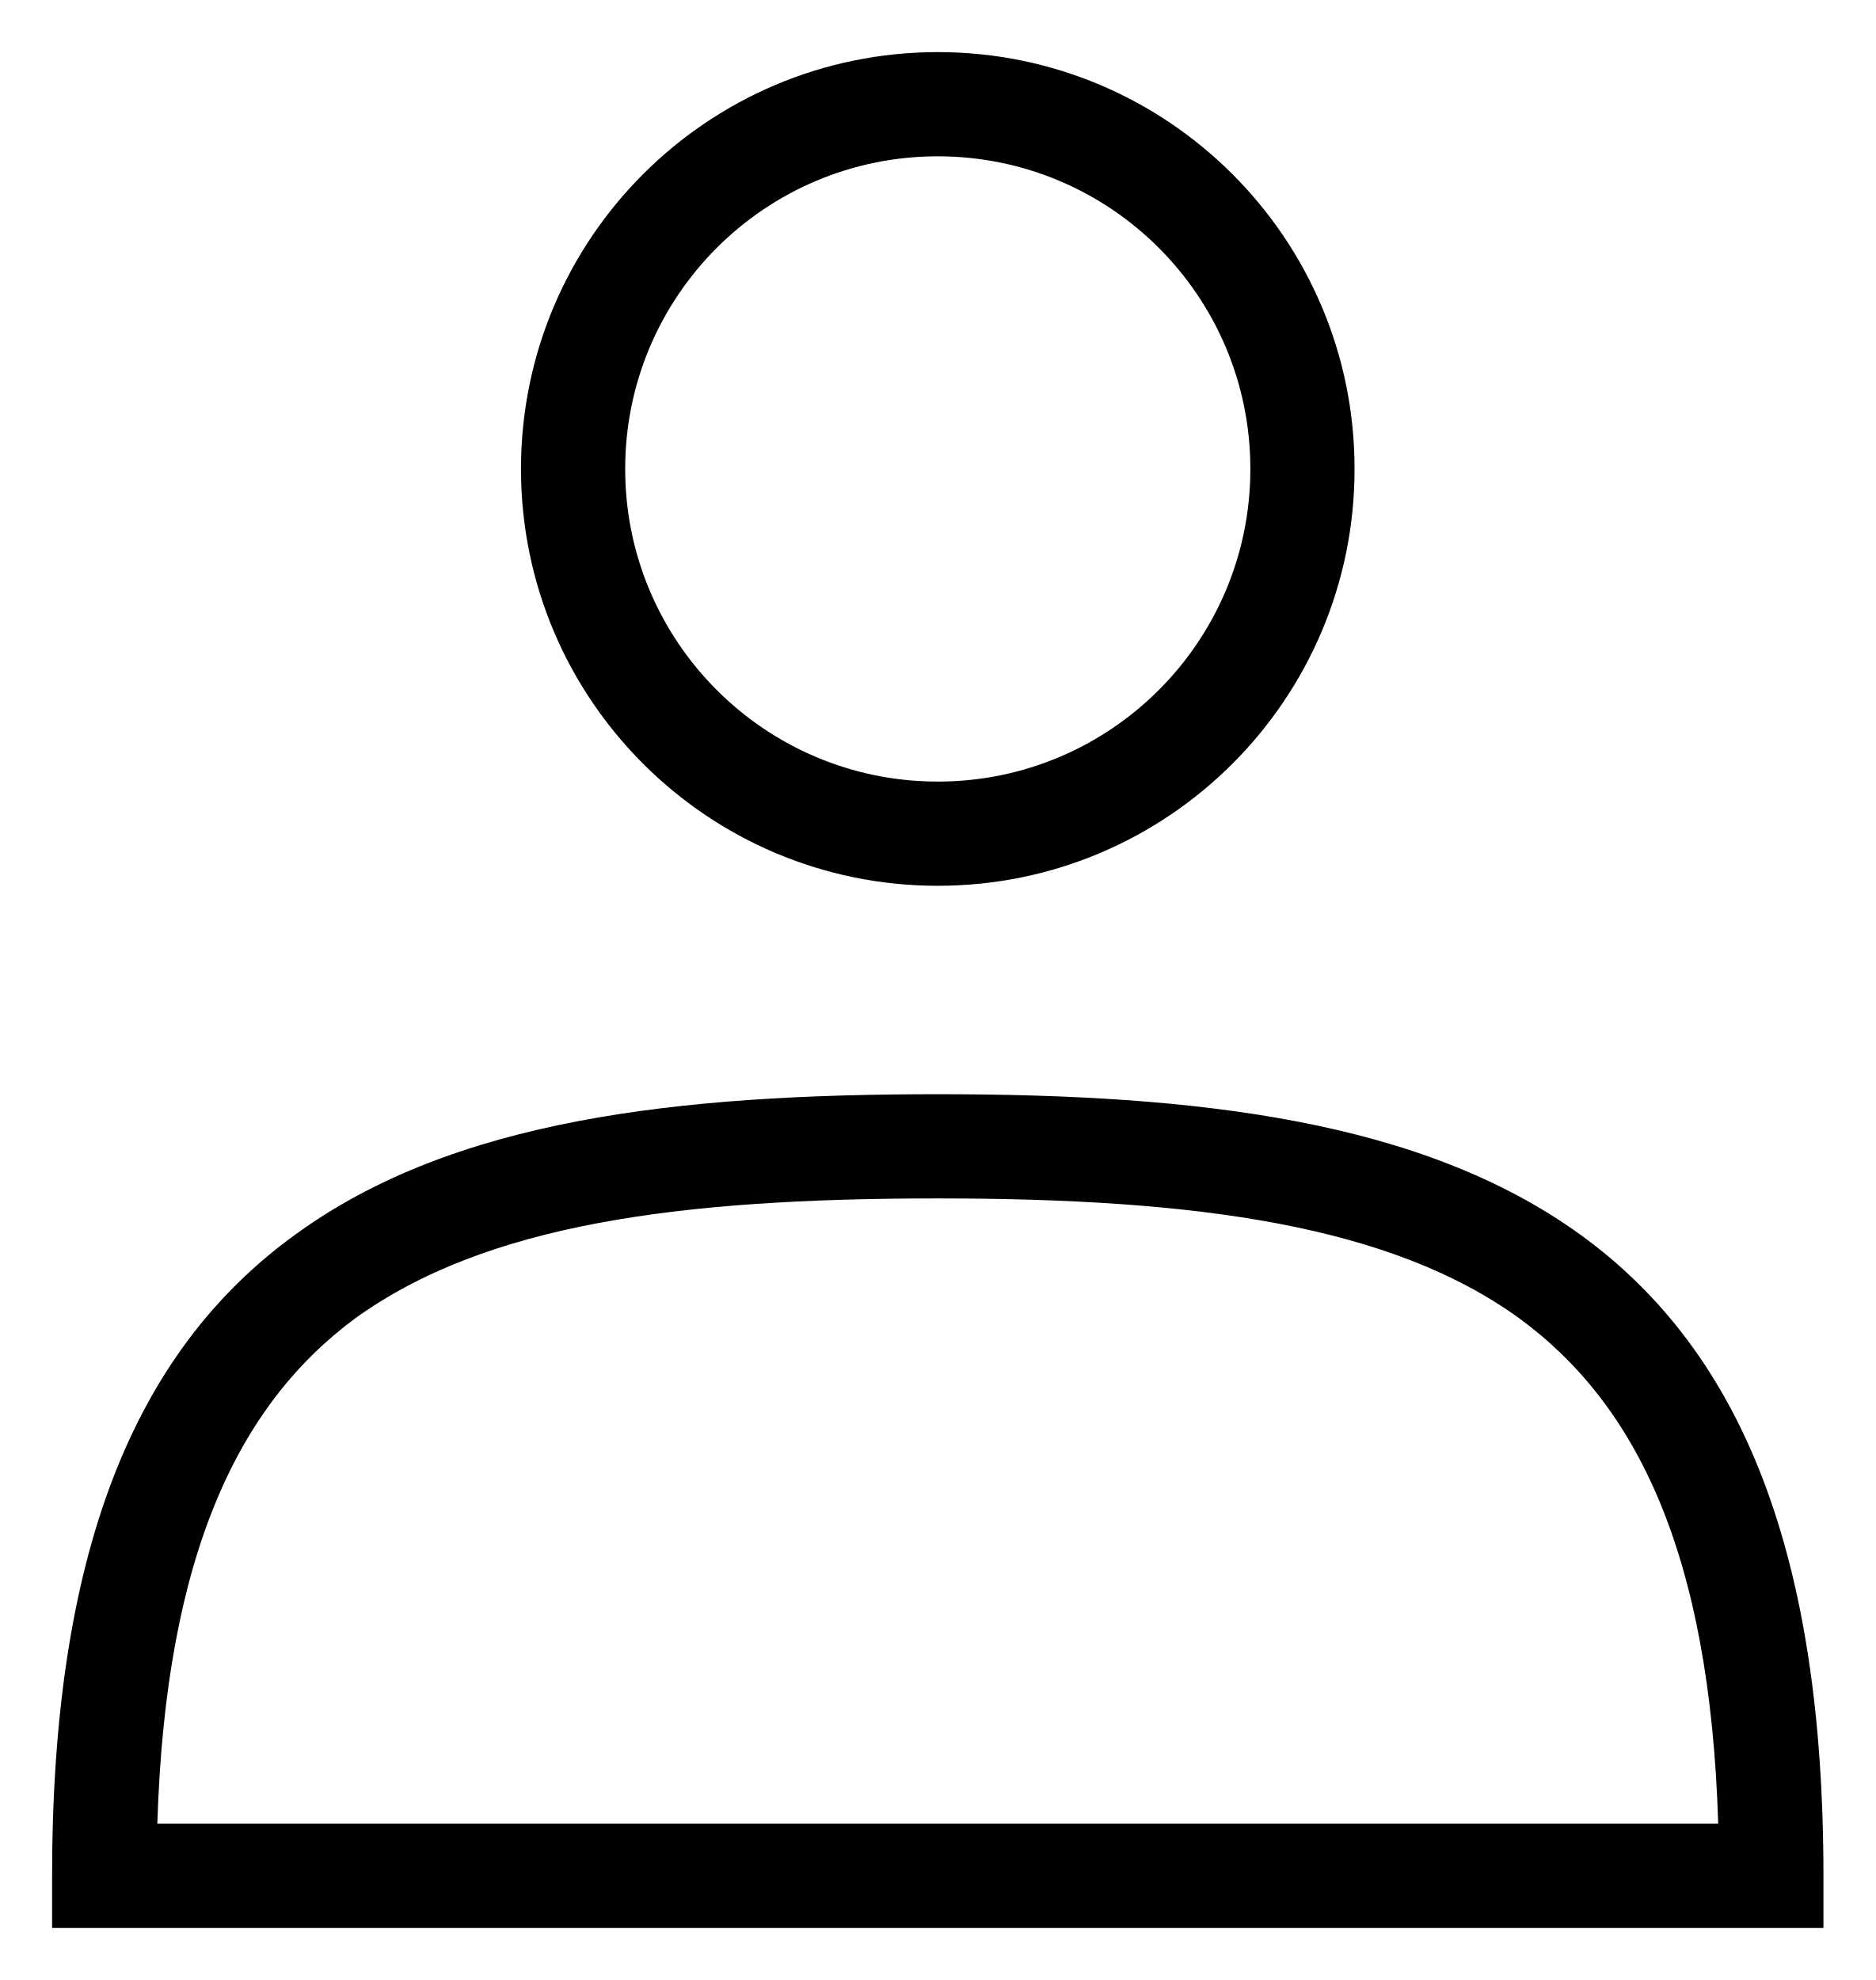
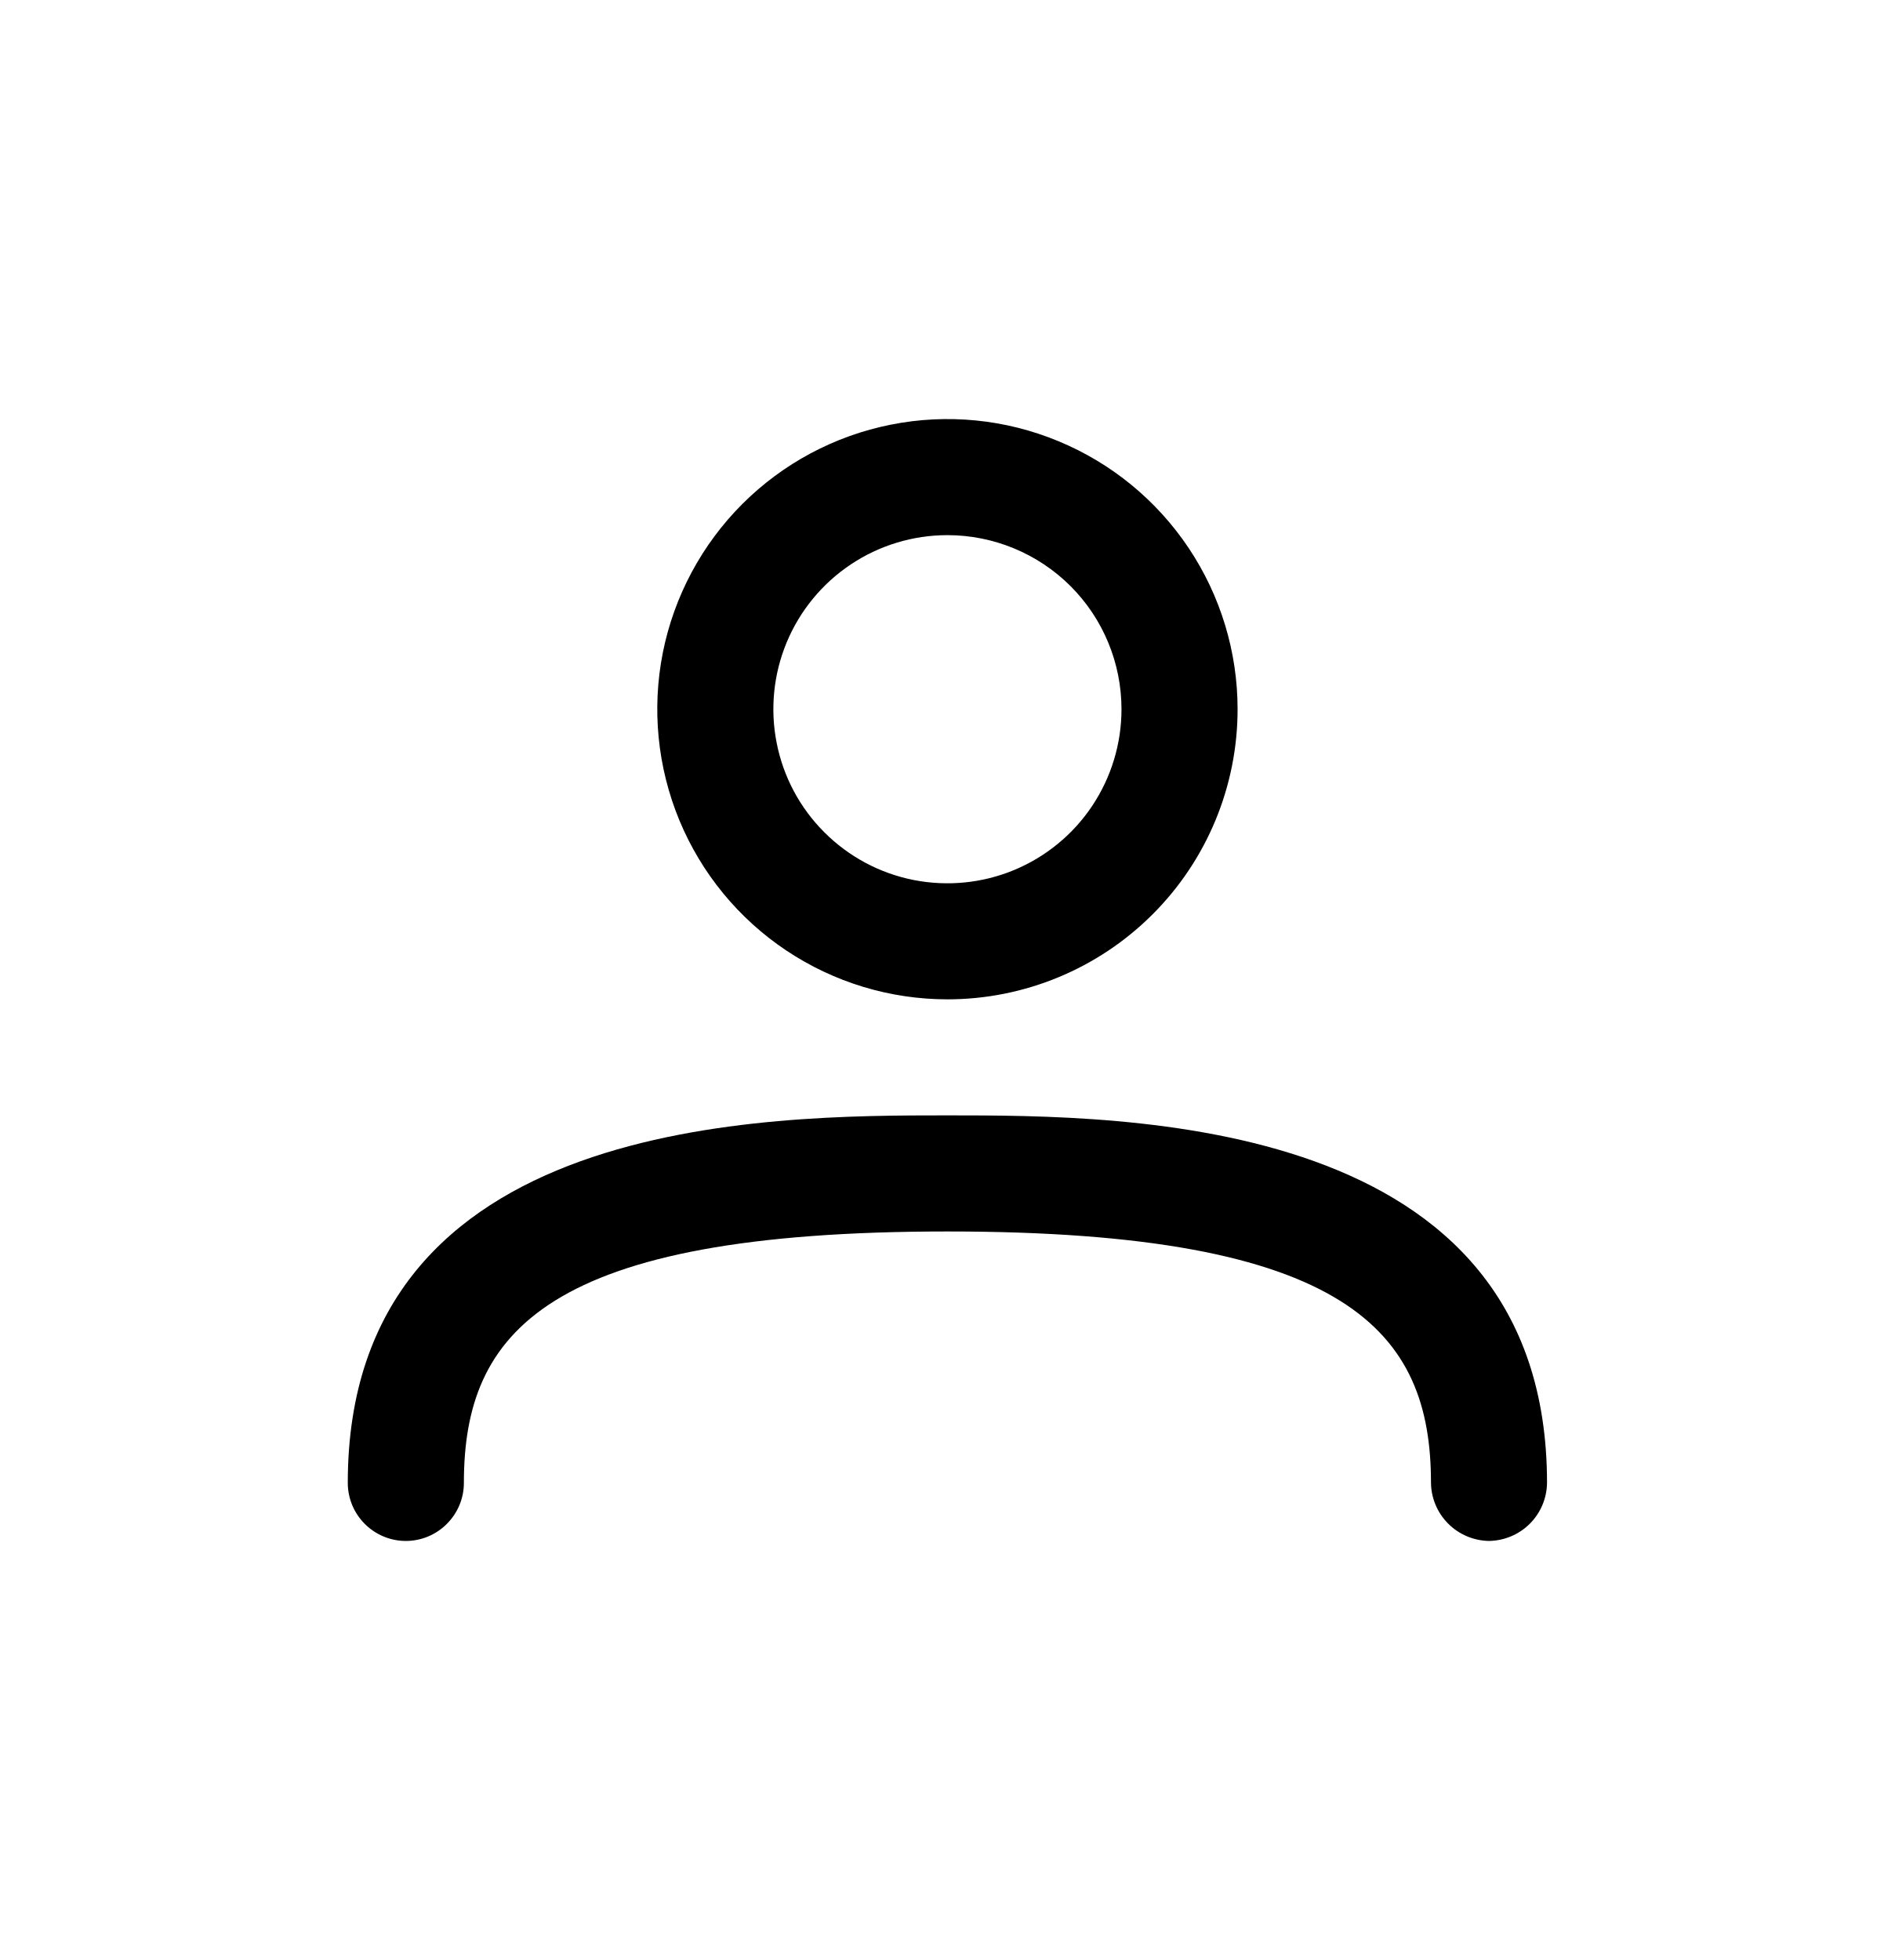
- <svg xmlns="http://www.w3.org/2000/svg" fill="none" class="icon icon-account" viewBox="0 0 18 19">
-   <path fill="currentColor" fill-rule="evenodd" d="M6 4.5a3 3 0 1 1 6 0 3 3 0 0 1-6 0m3-4a4 4 0 1 0 0 8 4 4 0 0 0 0-8m5.58 12.15c1.12.82 1.83 2.24 1.91 4.85H1.51c.08-2.6.79-4.03 1.9-4.85C4.66 11.75 6.5 11.5 9 11.5s4.35.26 5.58 1.15M9 10.5c-2.5 0-4.65.24-6.17 1.35C1.27 12.98.5 14.93.5 18v.5h17V18c0-3.07-.77-5.02-2.33-6.15-1.52-1.1-3.67-1.35-6.17-1.35" clip-rule="evenodd" />
+ <svg xmlns="http://www.w3.org/2000/svg" width="29" height="30" viewBox="0 0 29 30" fill="none">
+   <path d="M14.501 15.296C13.623 15.296 12.764 15.036 12.034 14.548C11.303 14.06 10.734 13.366 10.398 12.555C10.062 11.743 9.974 10.85 10.145 9.989C10.317 9.128 10.74 8.336 11.361 7.715C11.982 7.094 12.773 6.671 13.634 6.5C14.496 6.328 15.389 6.416 16.2 6.753C17.012 7.089 17.705 7.658 18.193 8.388C18.681 9.118 18.942 9.977 18.942 10.855C18.942 12.033 18.474 13.163 17.641 13.995C16.808 14.828 15.679 15.296 14.501 15.296ZM14.501 8.191C13.974 8.191 13.459 8.347 13.021 8.64C12.582 8.933 12.241 9.349 12.039 9.836C11.838 10.322 11.785 10.858 11.888 11.375C11.99 11.892 12.244 12.367 12.617 12.739C12.989 13.112 13.464 13.366 13.981 13.469C14.498 13.571 15.034 13.519 15.521 13.317C16.007 13.115 16.424 12.774 16.716 12.336C17.009 11.897 17.165 11.382 17.165 10.855C17.165 10.149 16.885 9.471 16.385 8.971C15.885 8.472 15.207 8.191 14.501 8.191ZM22.79 23.586C22.556 23.582 22.332 23.488 22.166 23.322C22 23.156 21.905 22.932 21.902 22.697C21.902 20.388 20.647 18.849 14.501 18.849C8.355 18.849 7.1 20.388 7.1 22.697C7.1 22.933 7.006 23.159 6.839 23.325C6.673 23.492 6.447 23.586 6.211 23.586C5.976 23.586 5.75 23.492 5.583 23.325C5.417 23.159 5.323 22.933 5.323 22.697C5.323 17.072 11.754 17.072 14.501 17.072C17.248 17.072 23.678 17.072 23.678 22.697C23.675 22.932 23.581 23.156 23.415 23.322C23.249 23.488 23.025 23.582 22.79 23.586Z" fill="black" />
</svg>
